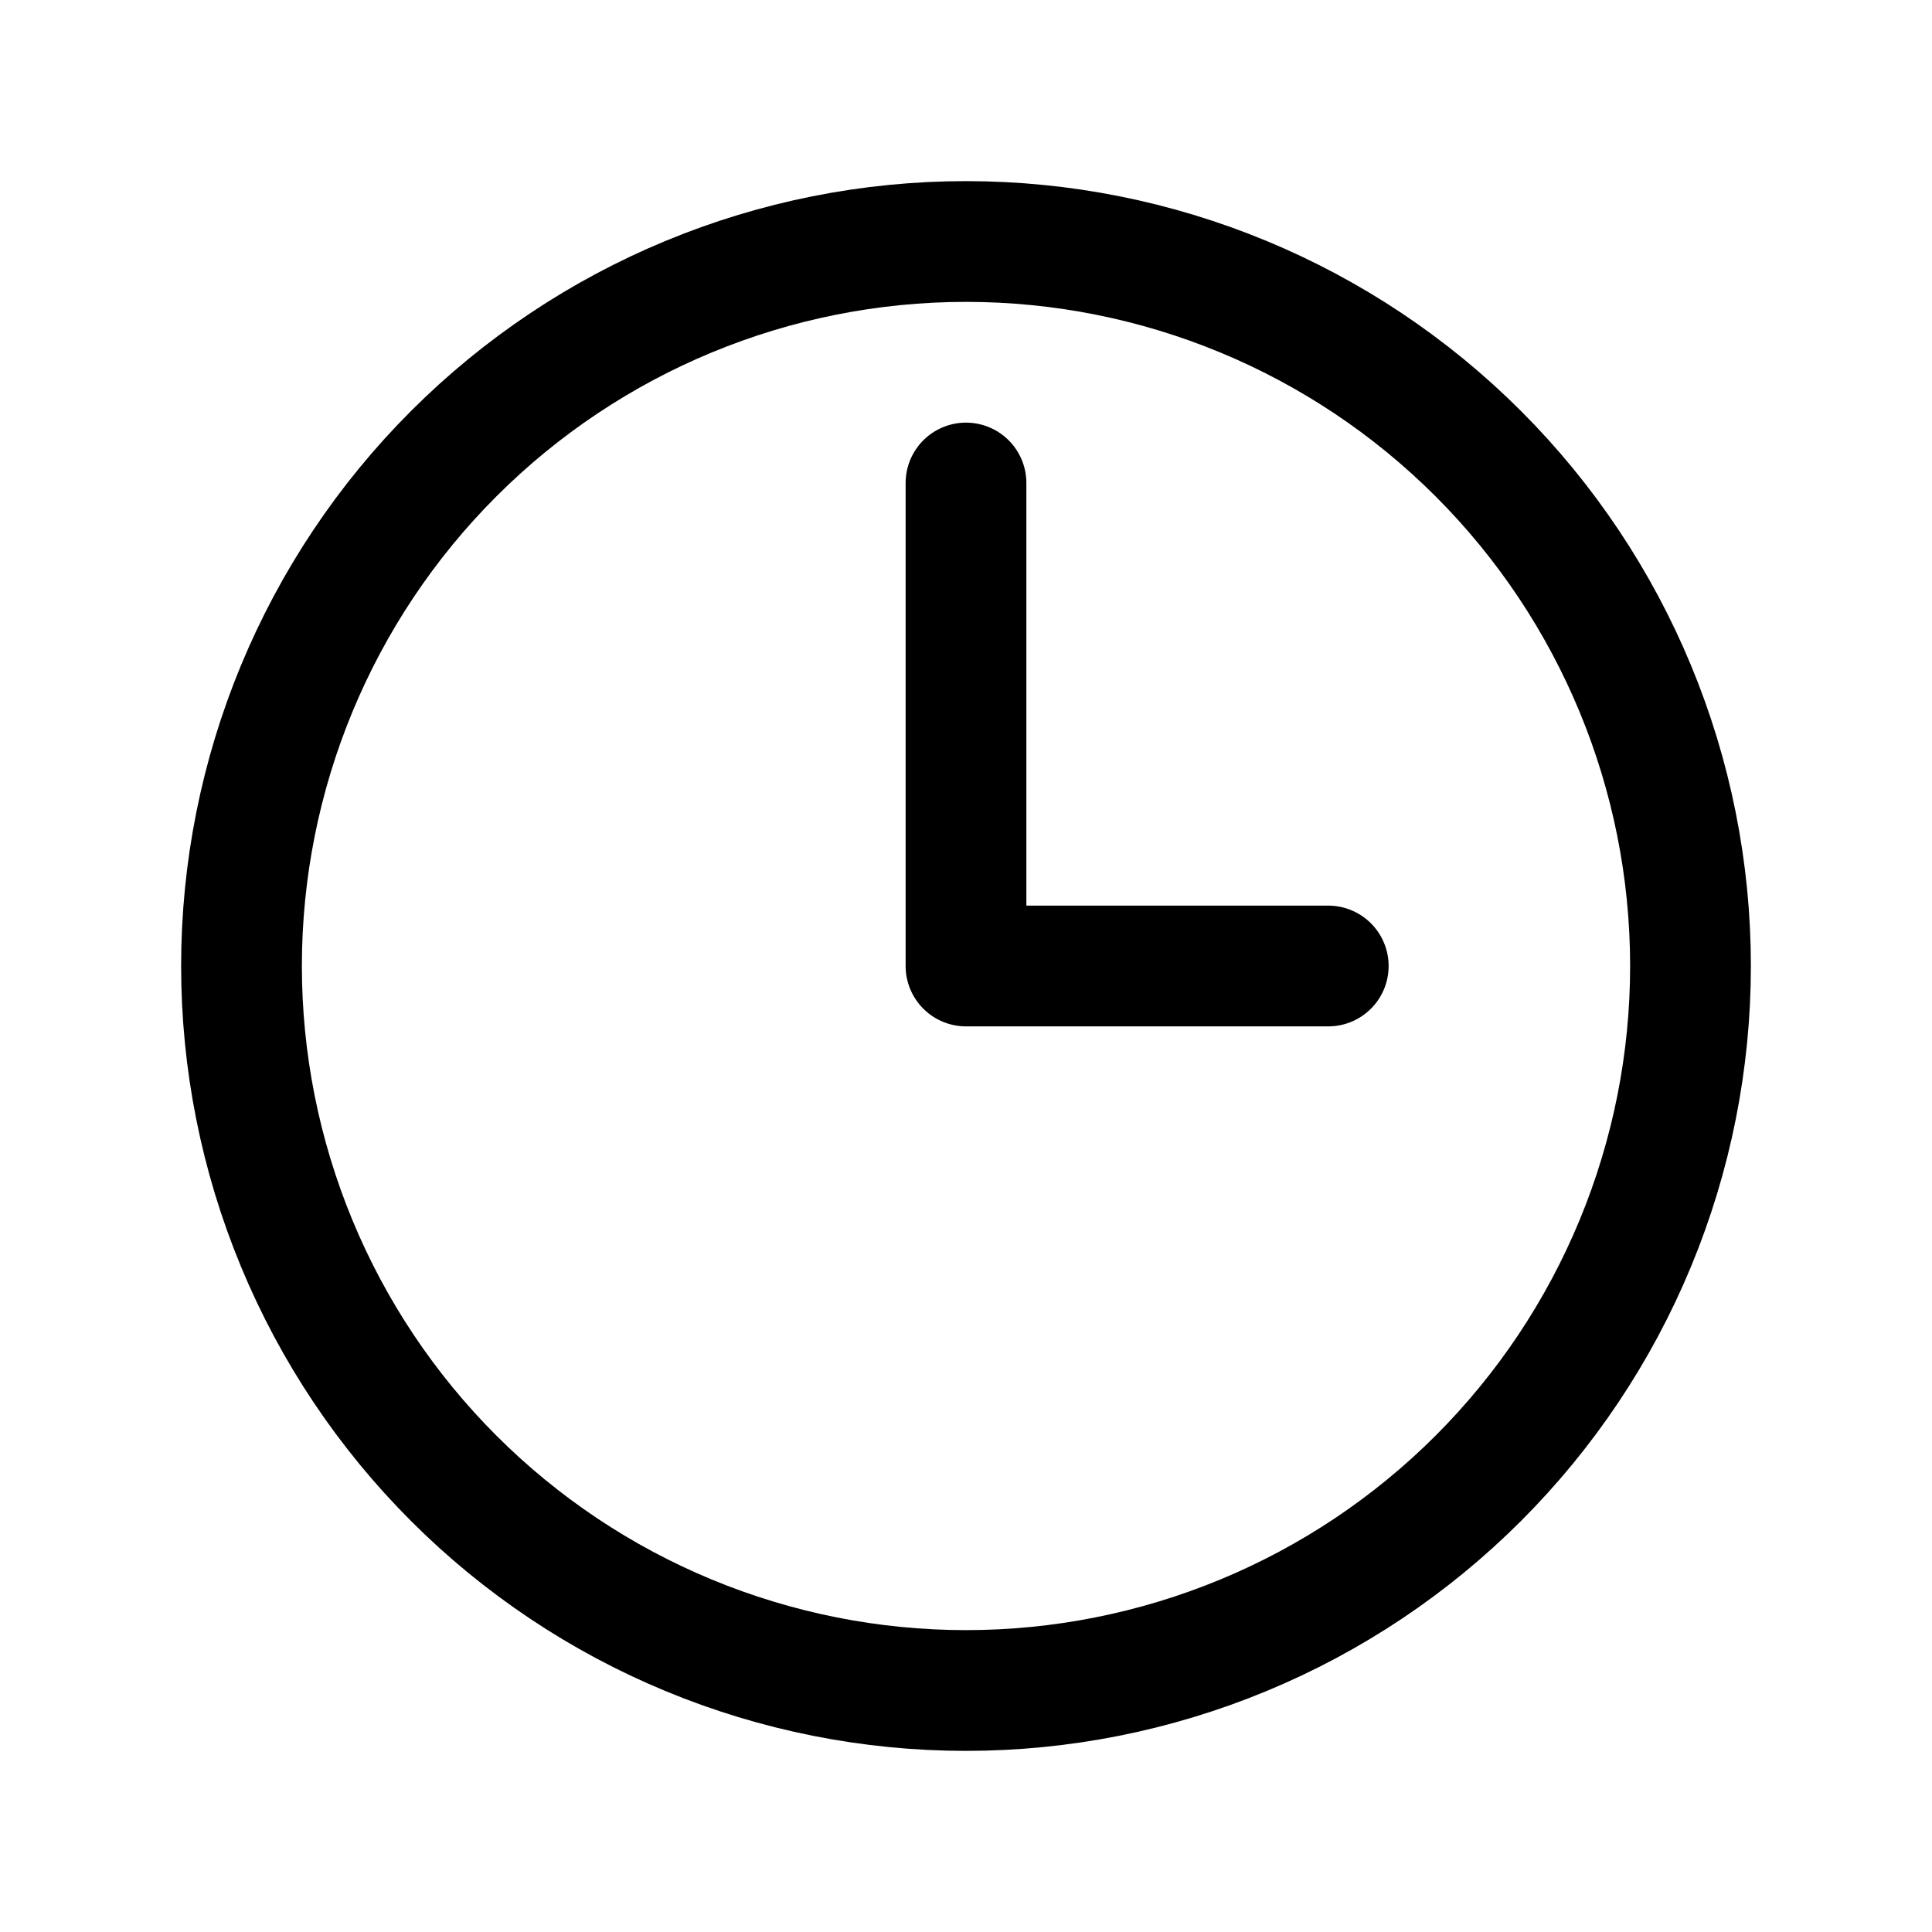
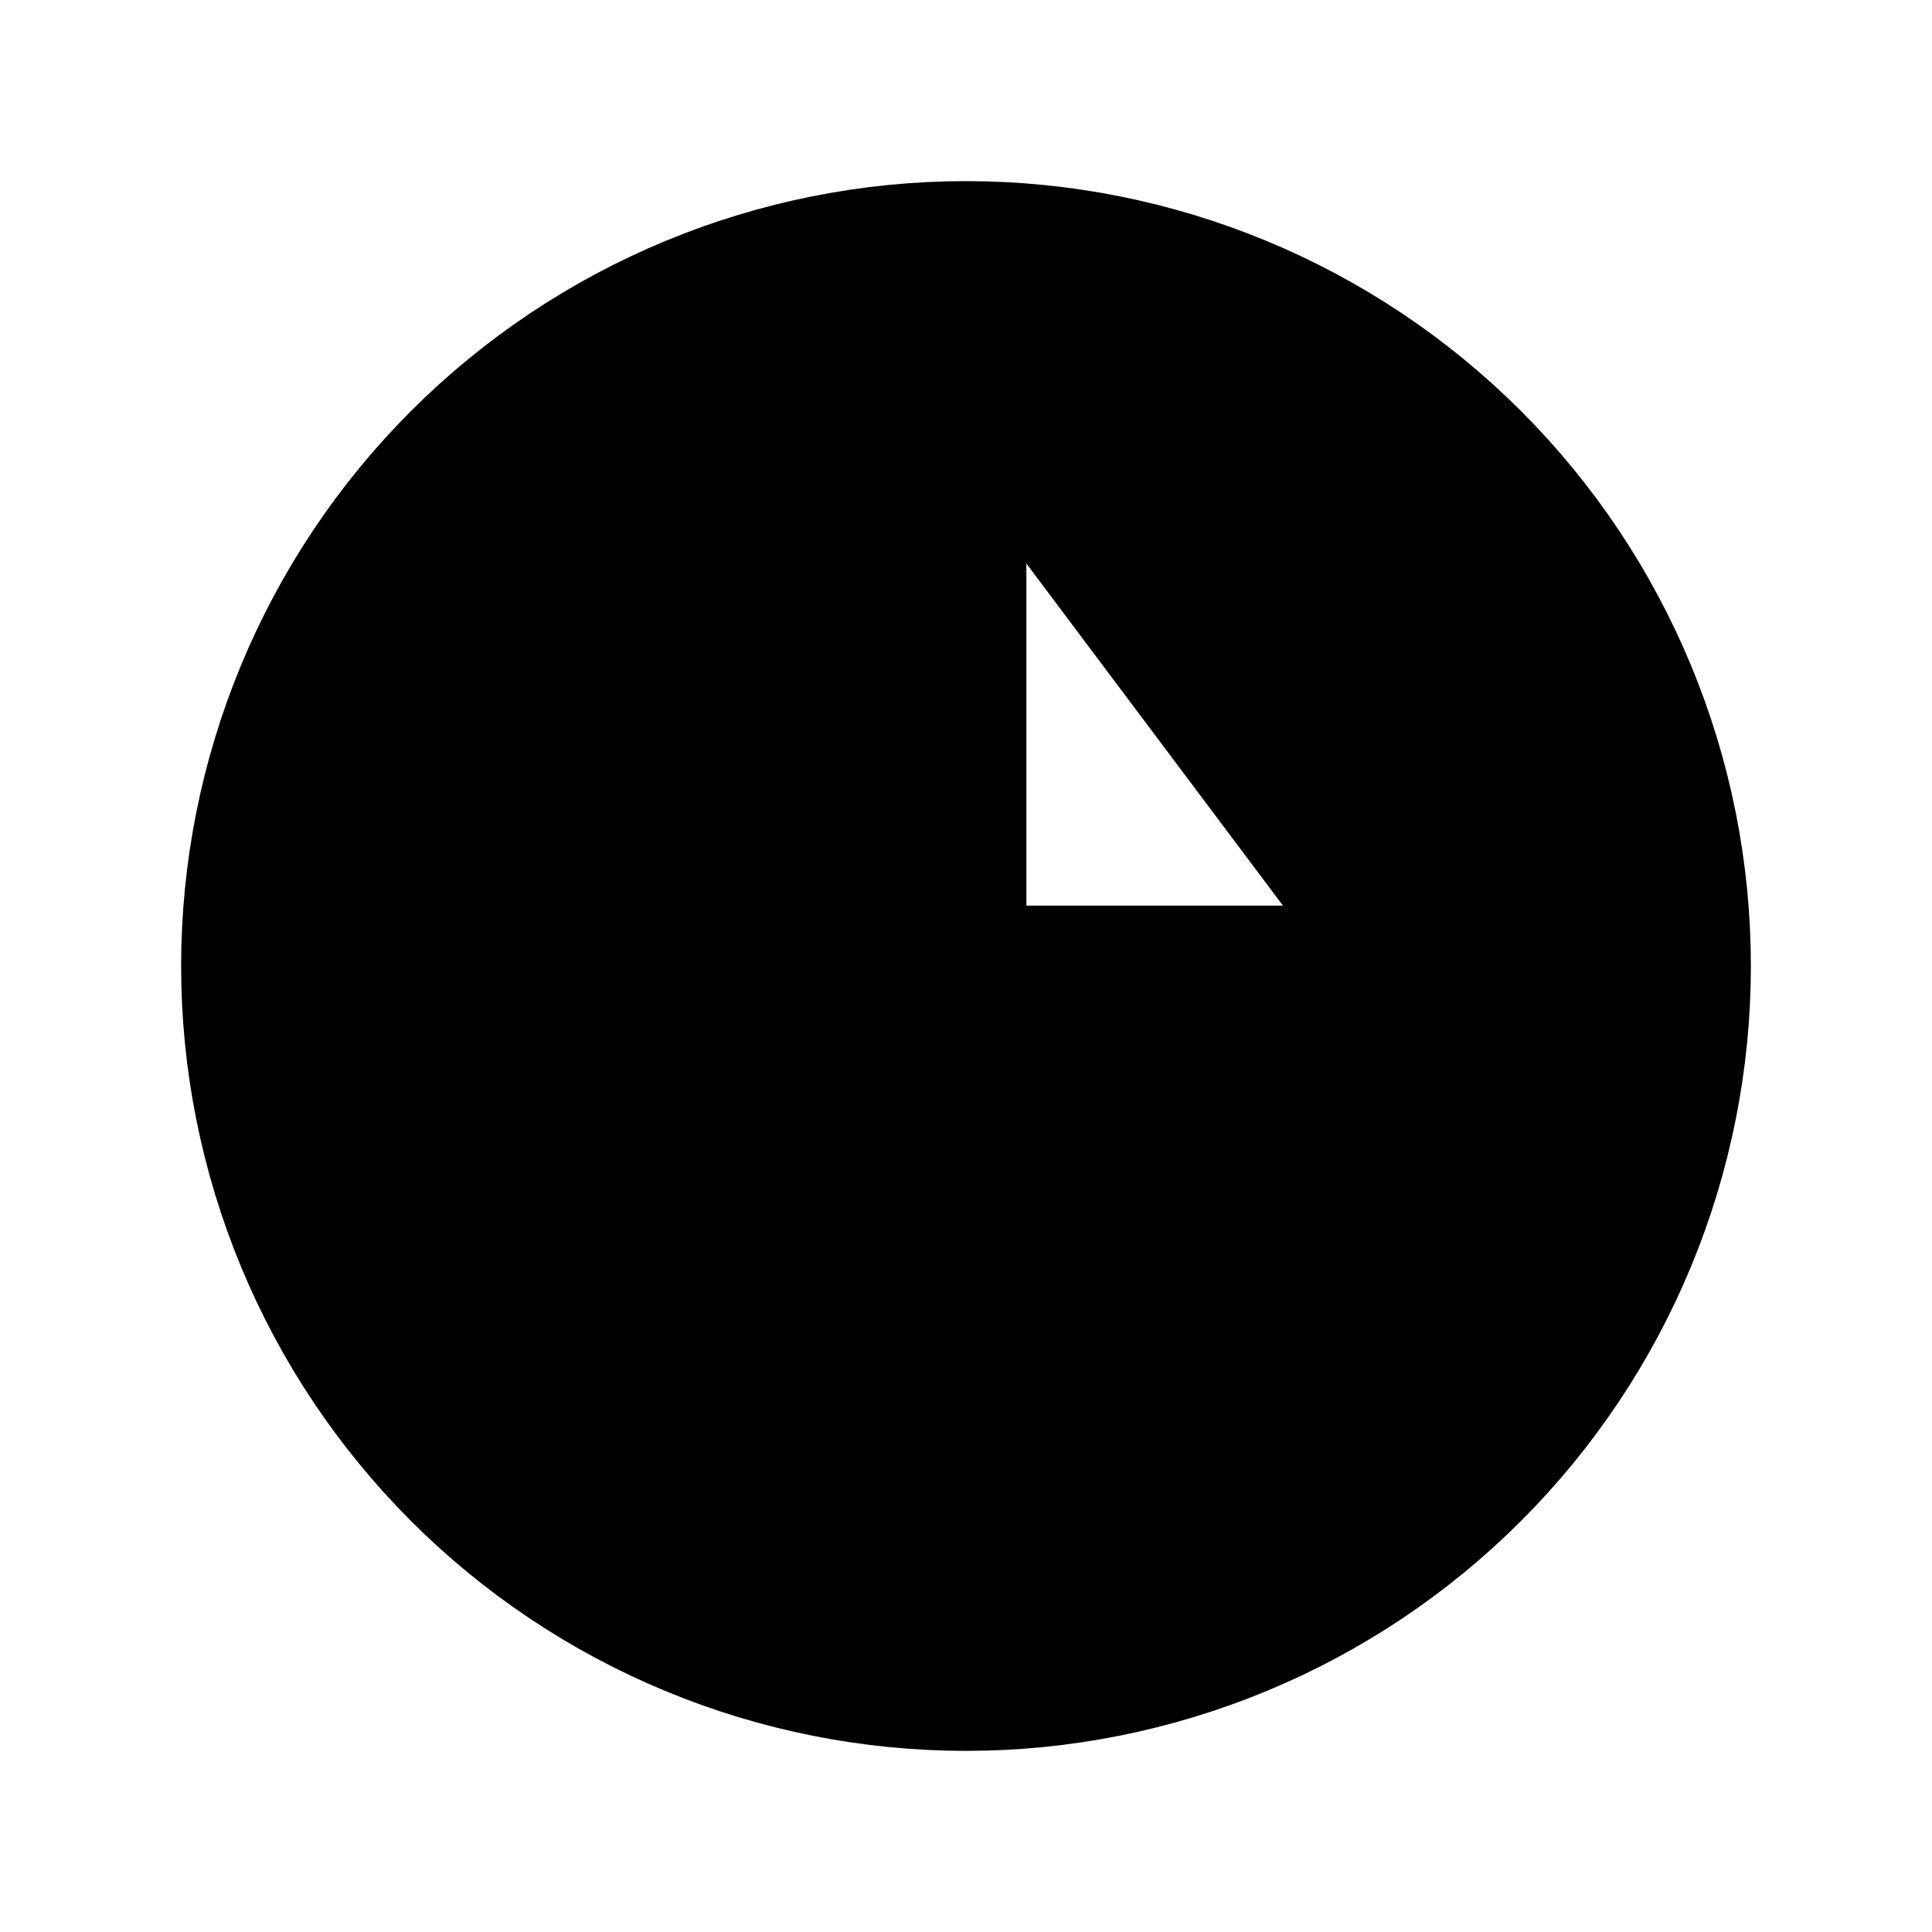
- <svg xmlns="http://www.w3.org/2000/svg" width="24" height="24" viewBox="0 0 24 24" fill="none">
-   <path d="M12 6V12H16.5M21 12C21 13.182 20.767 14.352 20.315 15.444C19.863 16.536 19.2 17.528 18.364 18.364C17.528 19.2 16.536 19.863 15.444 20.315C14.352 20.767 13.182 21 12 21C10.818 21 9.648 20.767 8.556 20.315C7.464 19.863 6.472 19.2 5.636 18.364C4.8 17.528 4.137 16.536 3.685 15.444C3.233 14.352 3 13.182 3 12C3 9.613 3.948 7.324 5.636 5.636C7.324 3.948 9.613 3 12 3C14.387 3 16.676 3.948 18.364 5.636C20.052 7.324 21 9.613 21 12Z" stroke="black" stroke-width="1.5" stroke-linecap="round" stroke-linejoin="round" />
+ <svg xmlns="http://www.w3.org/2000/svg" width="24" height="24" viewBox="0 0 24 24" fill="currentColor">
+   <path d="M12 6V12H16.5M21 12C21 13.182 20.767 14.352 20.315 15.444C19.863 16.536 19.2 17.528 18.364 18.364C17.528 19.2 16.536 19.863 15.444 20.315C14.352 20.767 13.182 21 12 21C10.818 21 9.648 20.767 8.556 20.315C7.464 19.863 6.472 19.2 5.636 18.364C4.8 17.528 4.137 16.536 3.685 15.444C3.233 14.352 3 13.182 3 12C3 9.613 3.948 7.324 5.636 5.636C7.324 3.948 9.613 3 12 3C14.387 3 16.676 3.948 18.364 5.636C20.052 7.324 21 9.613 21 12Z" stroke="currentColor" stroke-width="1.5" stroke-linecap="round" stroke-linejoin="round" />
</svg>
